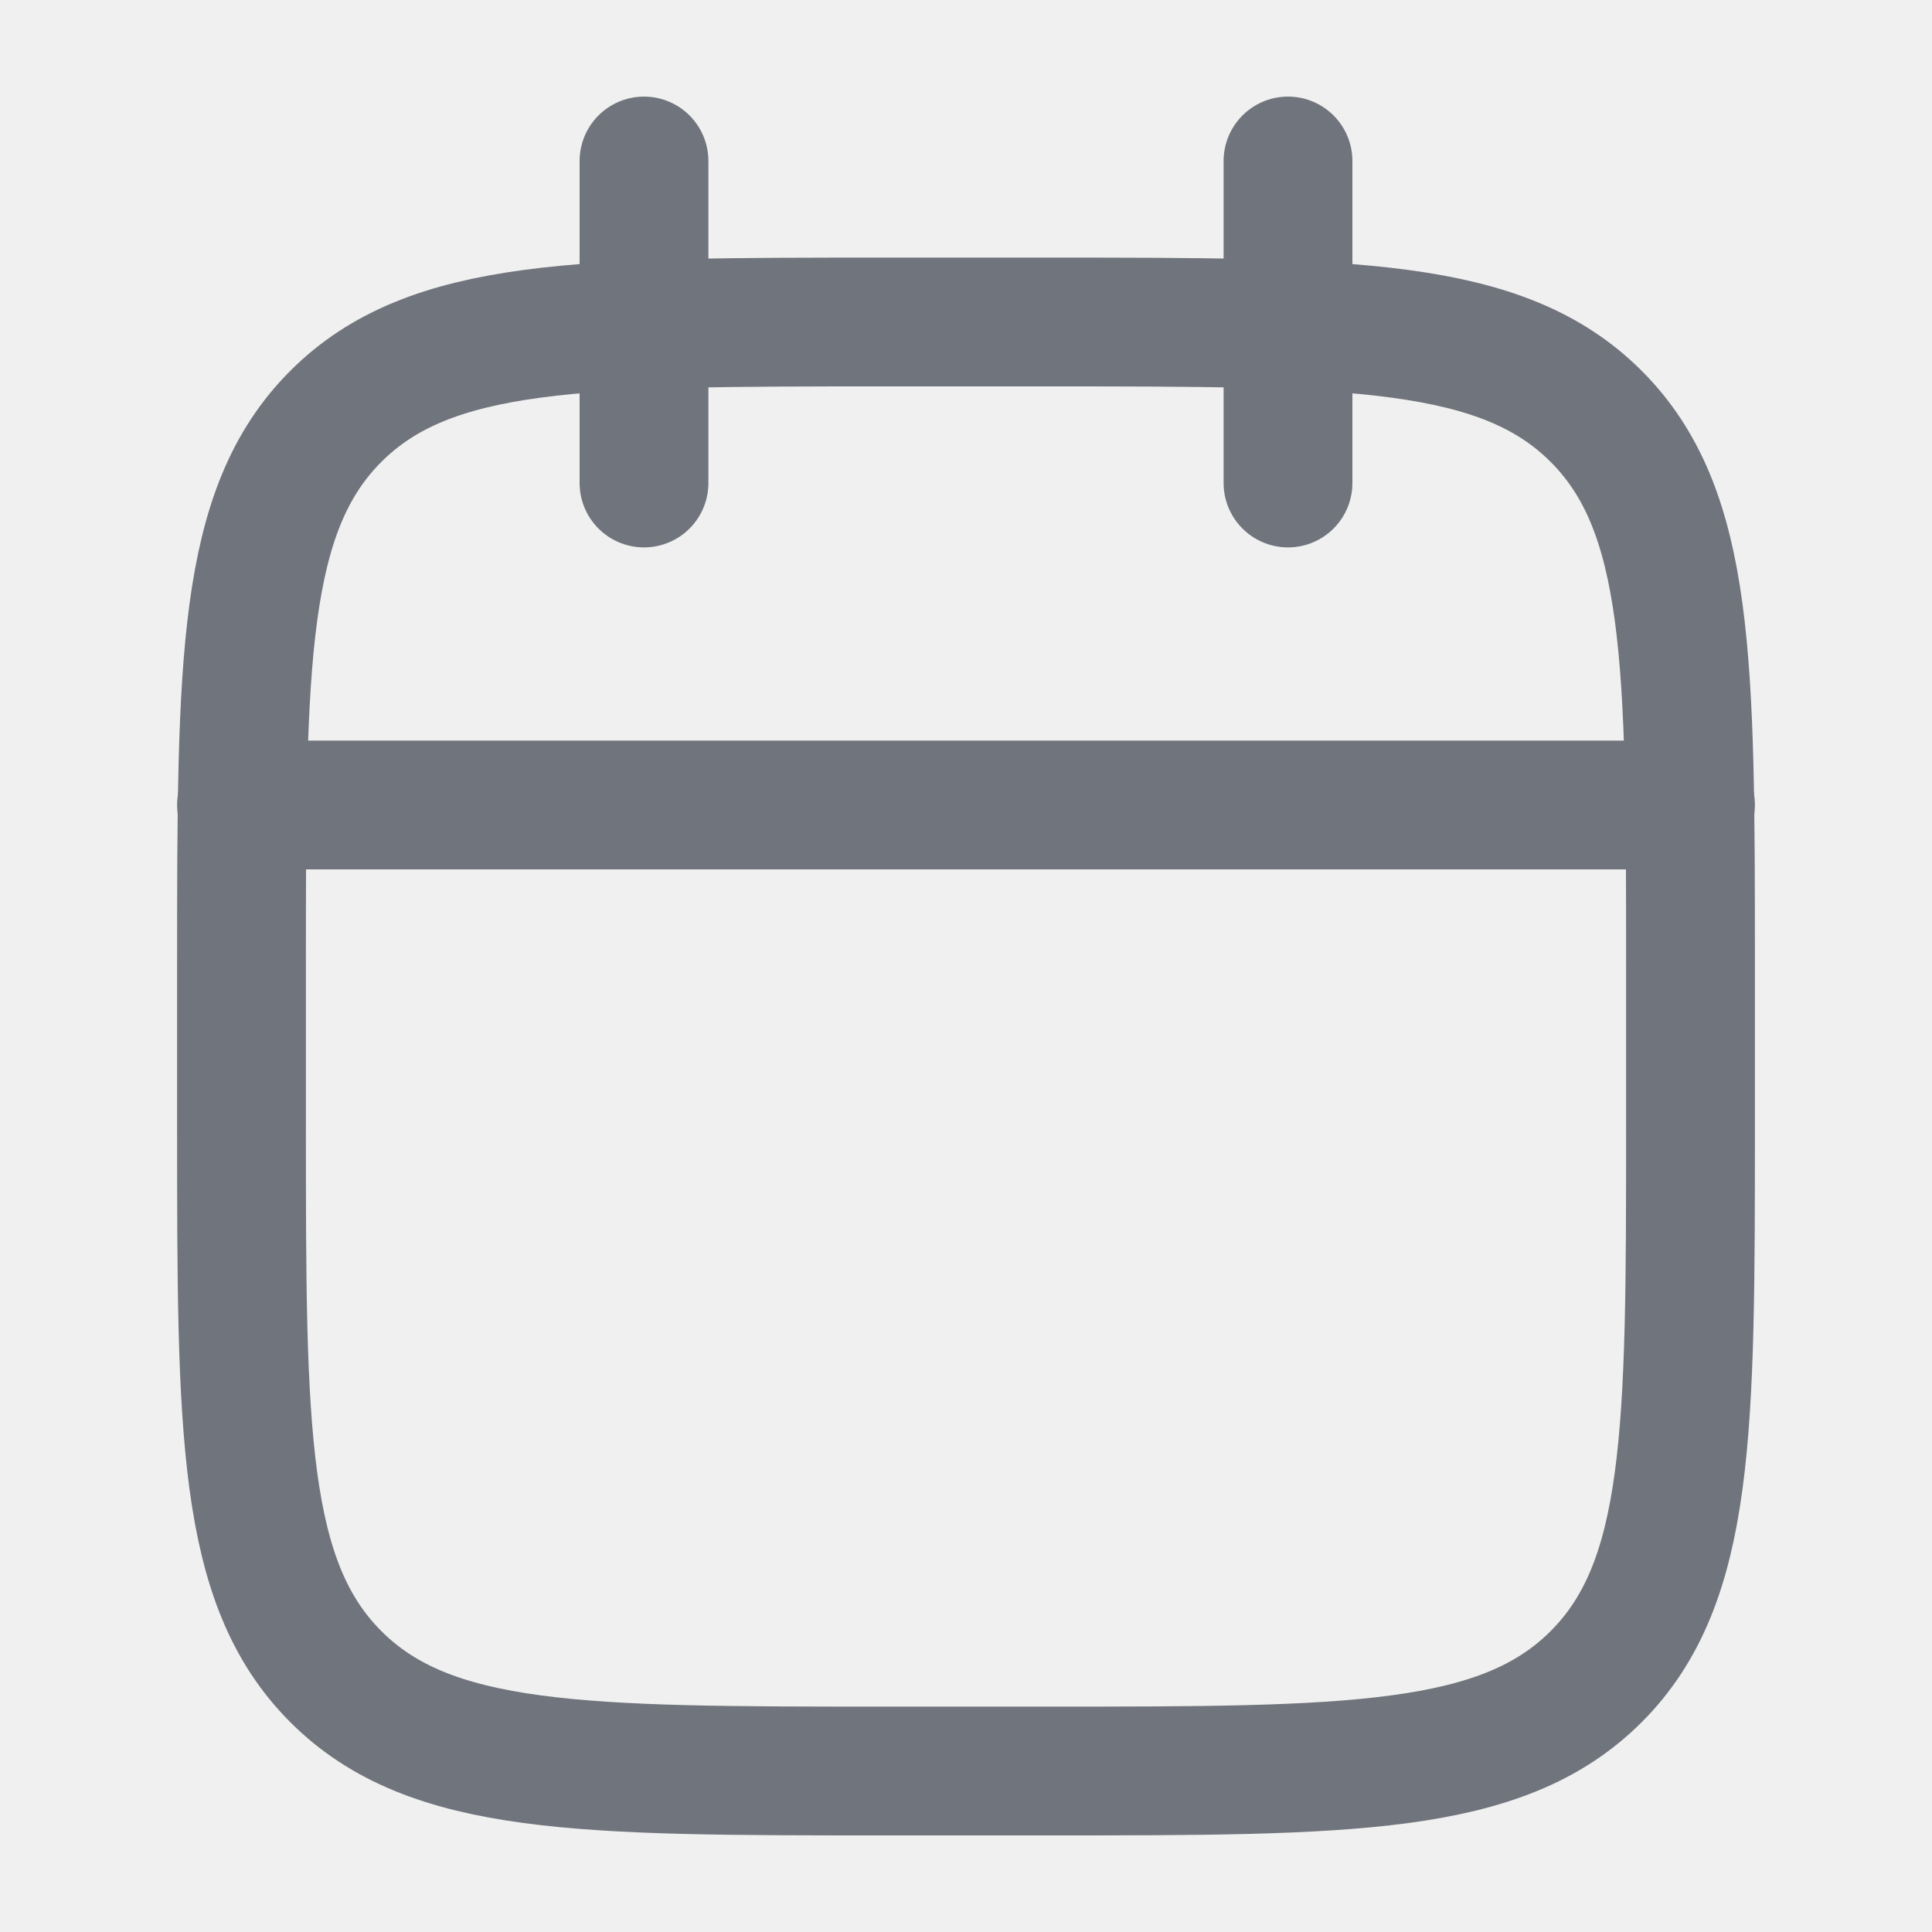
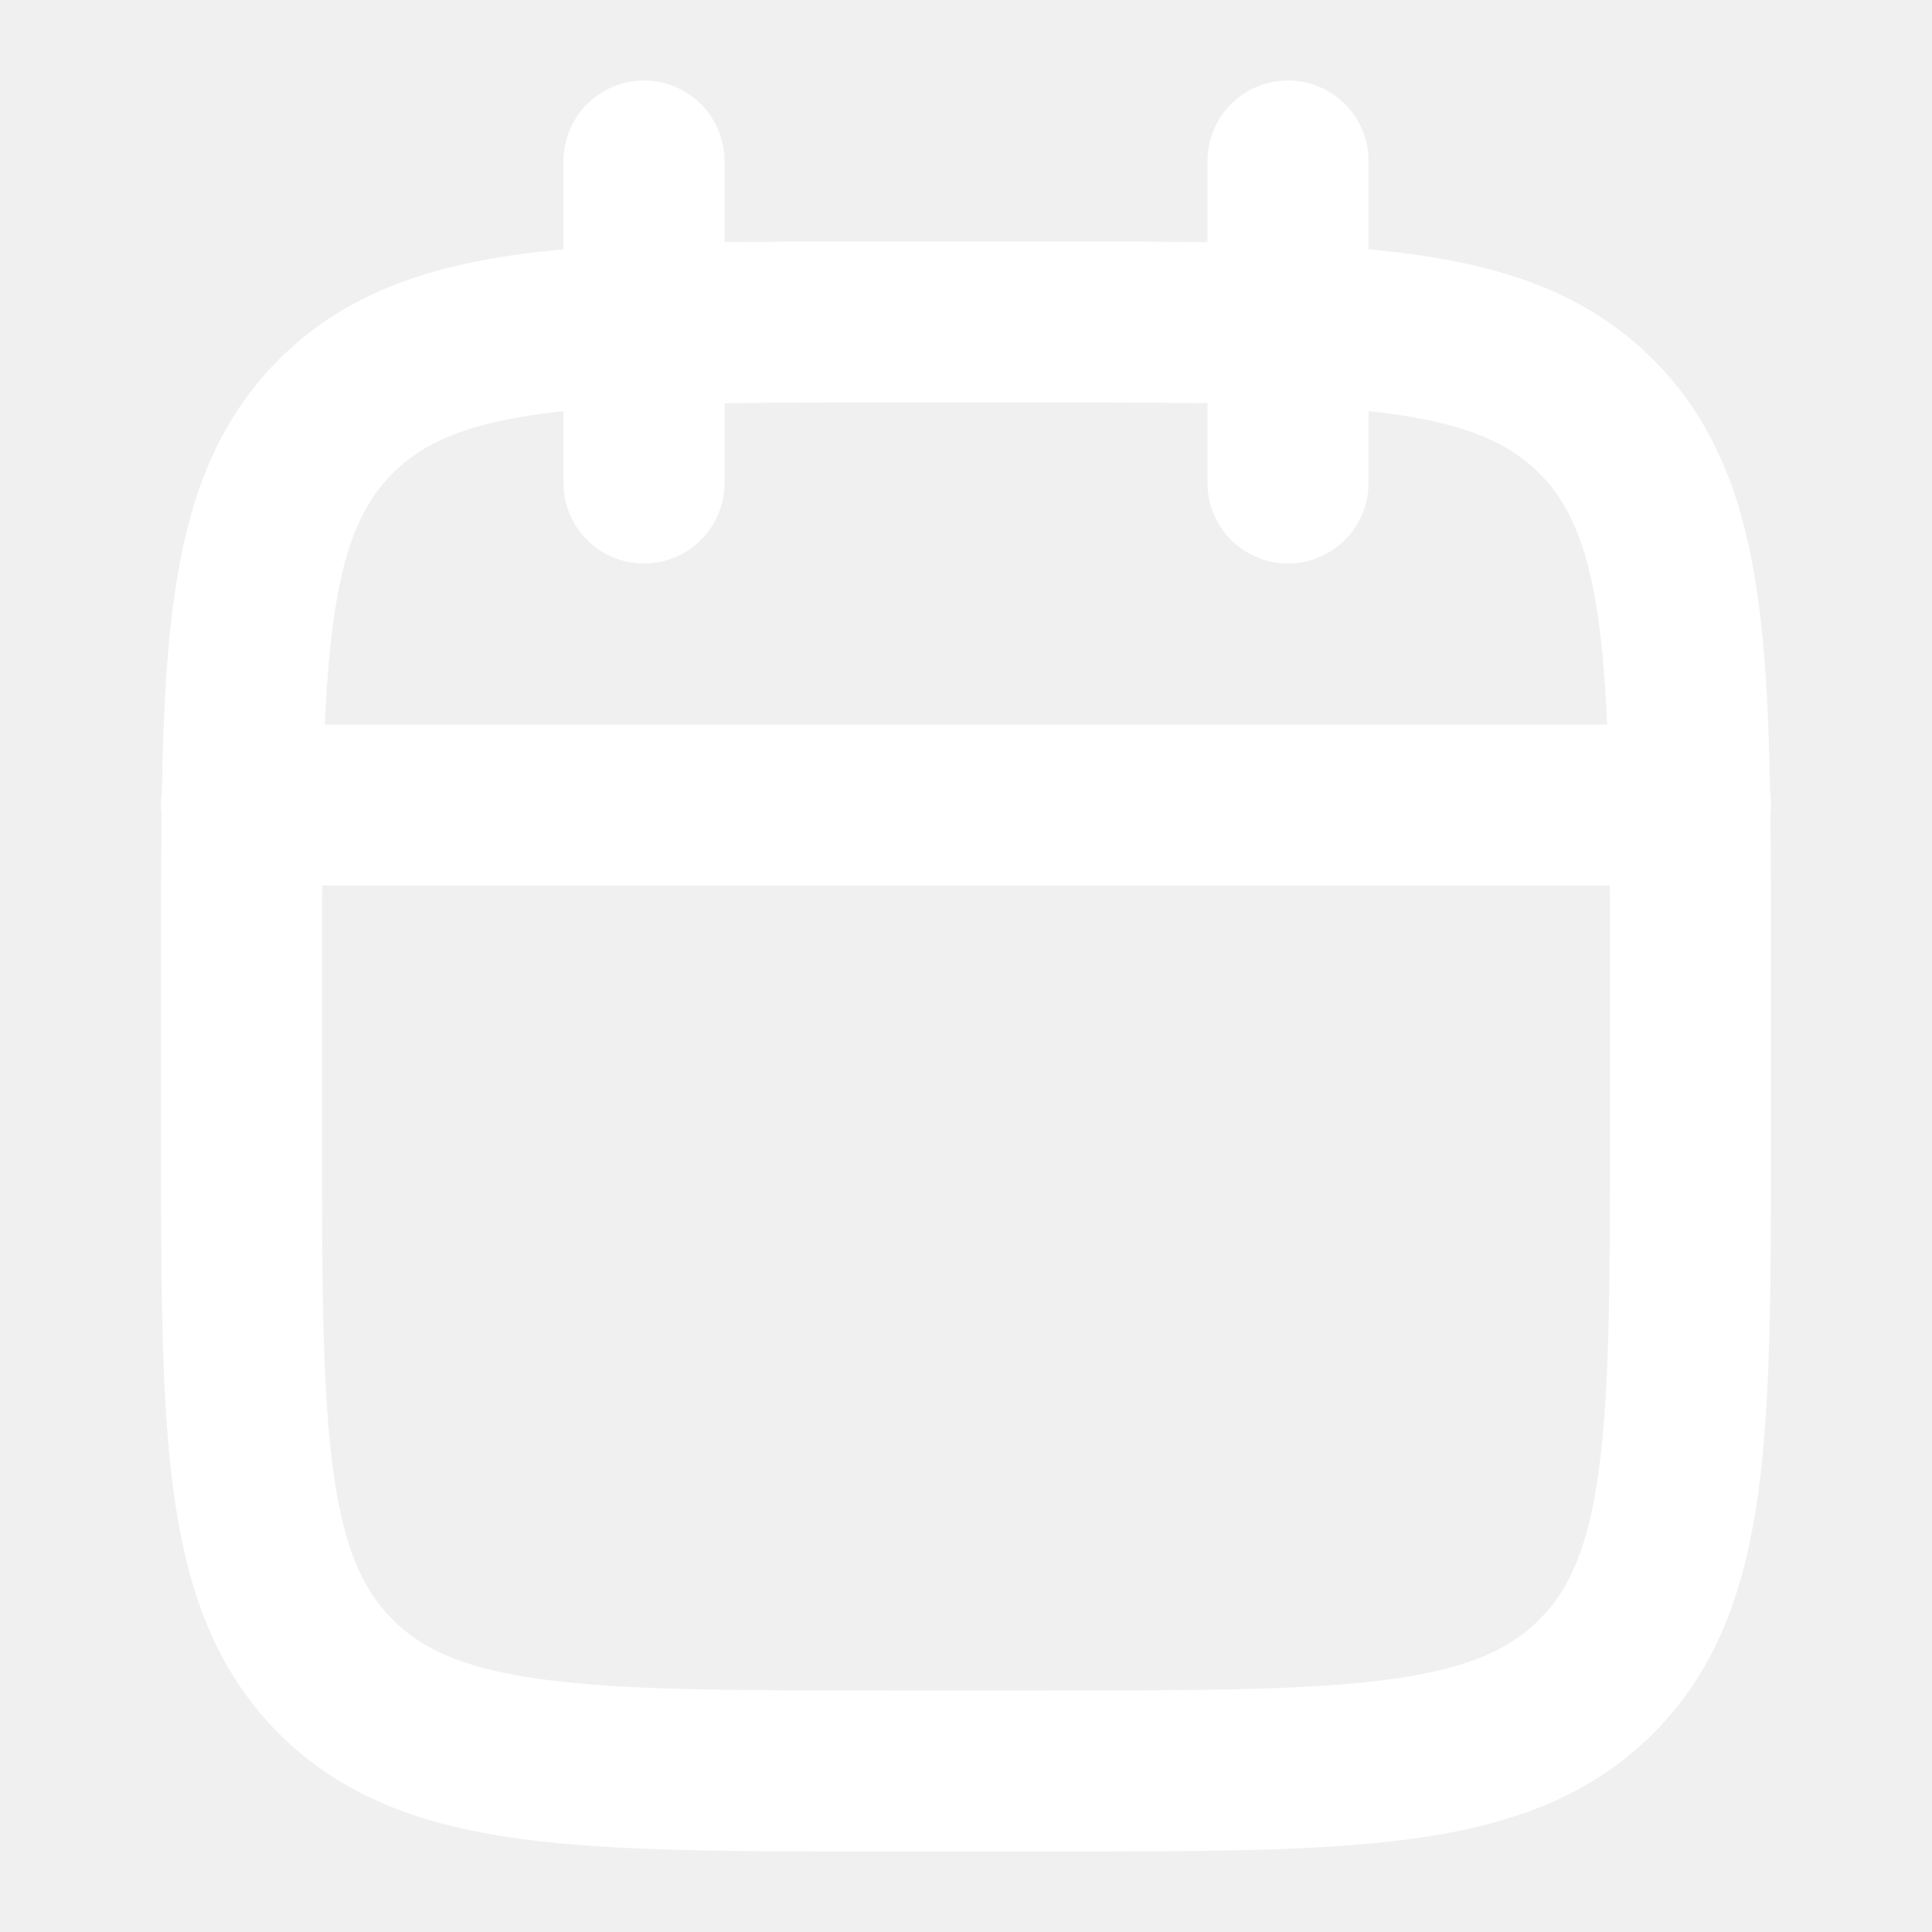
<svg xmlns="http://www.w3.org/2000/svg" width="12" height="12" viewBox="0 0 12 12" fill="none">
-   <path d="M8 1V3M4 1V3" stroke-width="0.8" stroke-linecap="round" stroke-linejoin="round" stroke="#70747C" />
-   <path d="M5.5 2H6.5C8.386 2 9.328 2 9.914 2.586C10.5 3.172 10.5 4.114 10.5 6V7C10.5 8.886 10.5 9.828 9.914 10.414C9.328 11 8.386 11 6.5 11H5.5C3.614 11 2.672 11 2.086 10.414C1.5 9.828 1.5 8.886 1.5 7V6C1.5 4.114 1.5 3.172 2.086 2.586C2.672 2 3.614 2 5.5 2Z" stroke-width="0.8" stroke-linecap="round" stroke-linejoin="round" stroke="#70747C" />
-   <path d="M1.5 5H10.5" stroke-width="0.8" stroke-linecap="round" stroke-linejoin="round" stroke="#70747C" />
+   <path d="M8 1V3M4 1V3" stroke-width="1" stroke-linecap="round" stroke-linejoin="round" stroke="#FFFFFF" />
+   <path d="M5.5 2H6.5C8.386 2 9.328 2 9.914 2.586C10.5 3.172 10.5 4.114 10.5 6V7C10.5 8.886 10.5 9.828 9.914 10.414C9.328 11 8.386 11 6.5 11H5.5C3.614 11 2.672 11 2.086 10.414C1.5 9.828 1.5 8.886 1.5 7V6C1.5 4.114 1.5 3.172 2.086 2.586C2.672 2 3.614 2 5.5 2Z" stroke-width="1" stroke-linecap="round" stroke-linejoin="round" stroke="#FFFFFF" />
+   <path d="M1.5 5H10.5" stroke-width="1" stroke-linecap="round" stroke-linejoin="round" stroke="#FFFFFF" />
</svg>
